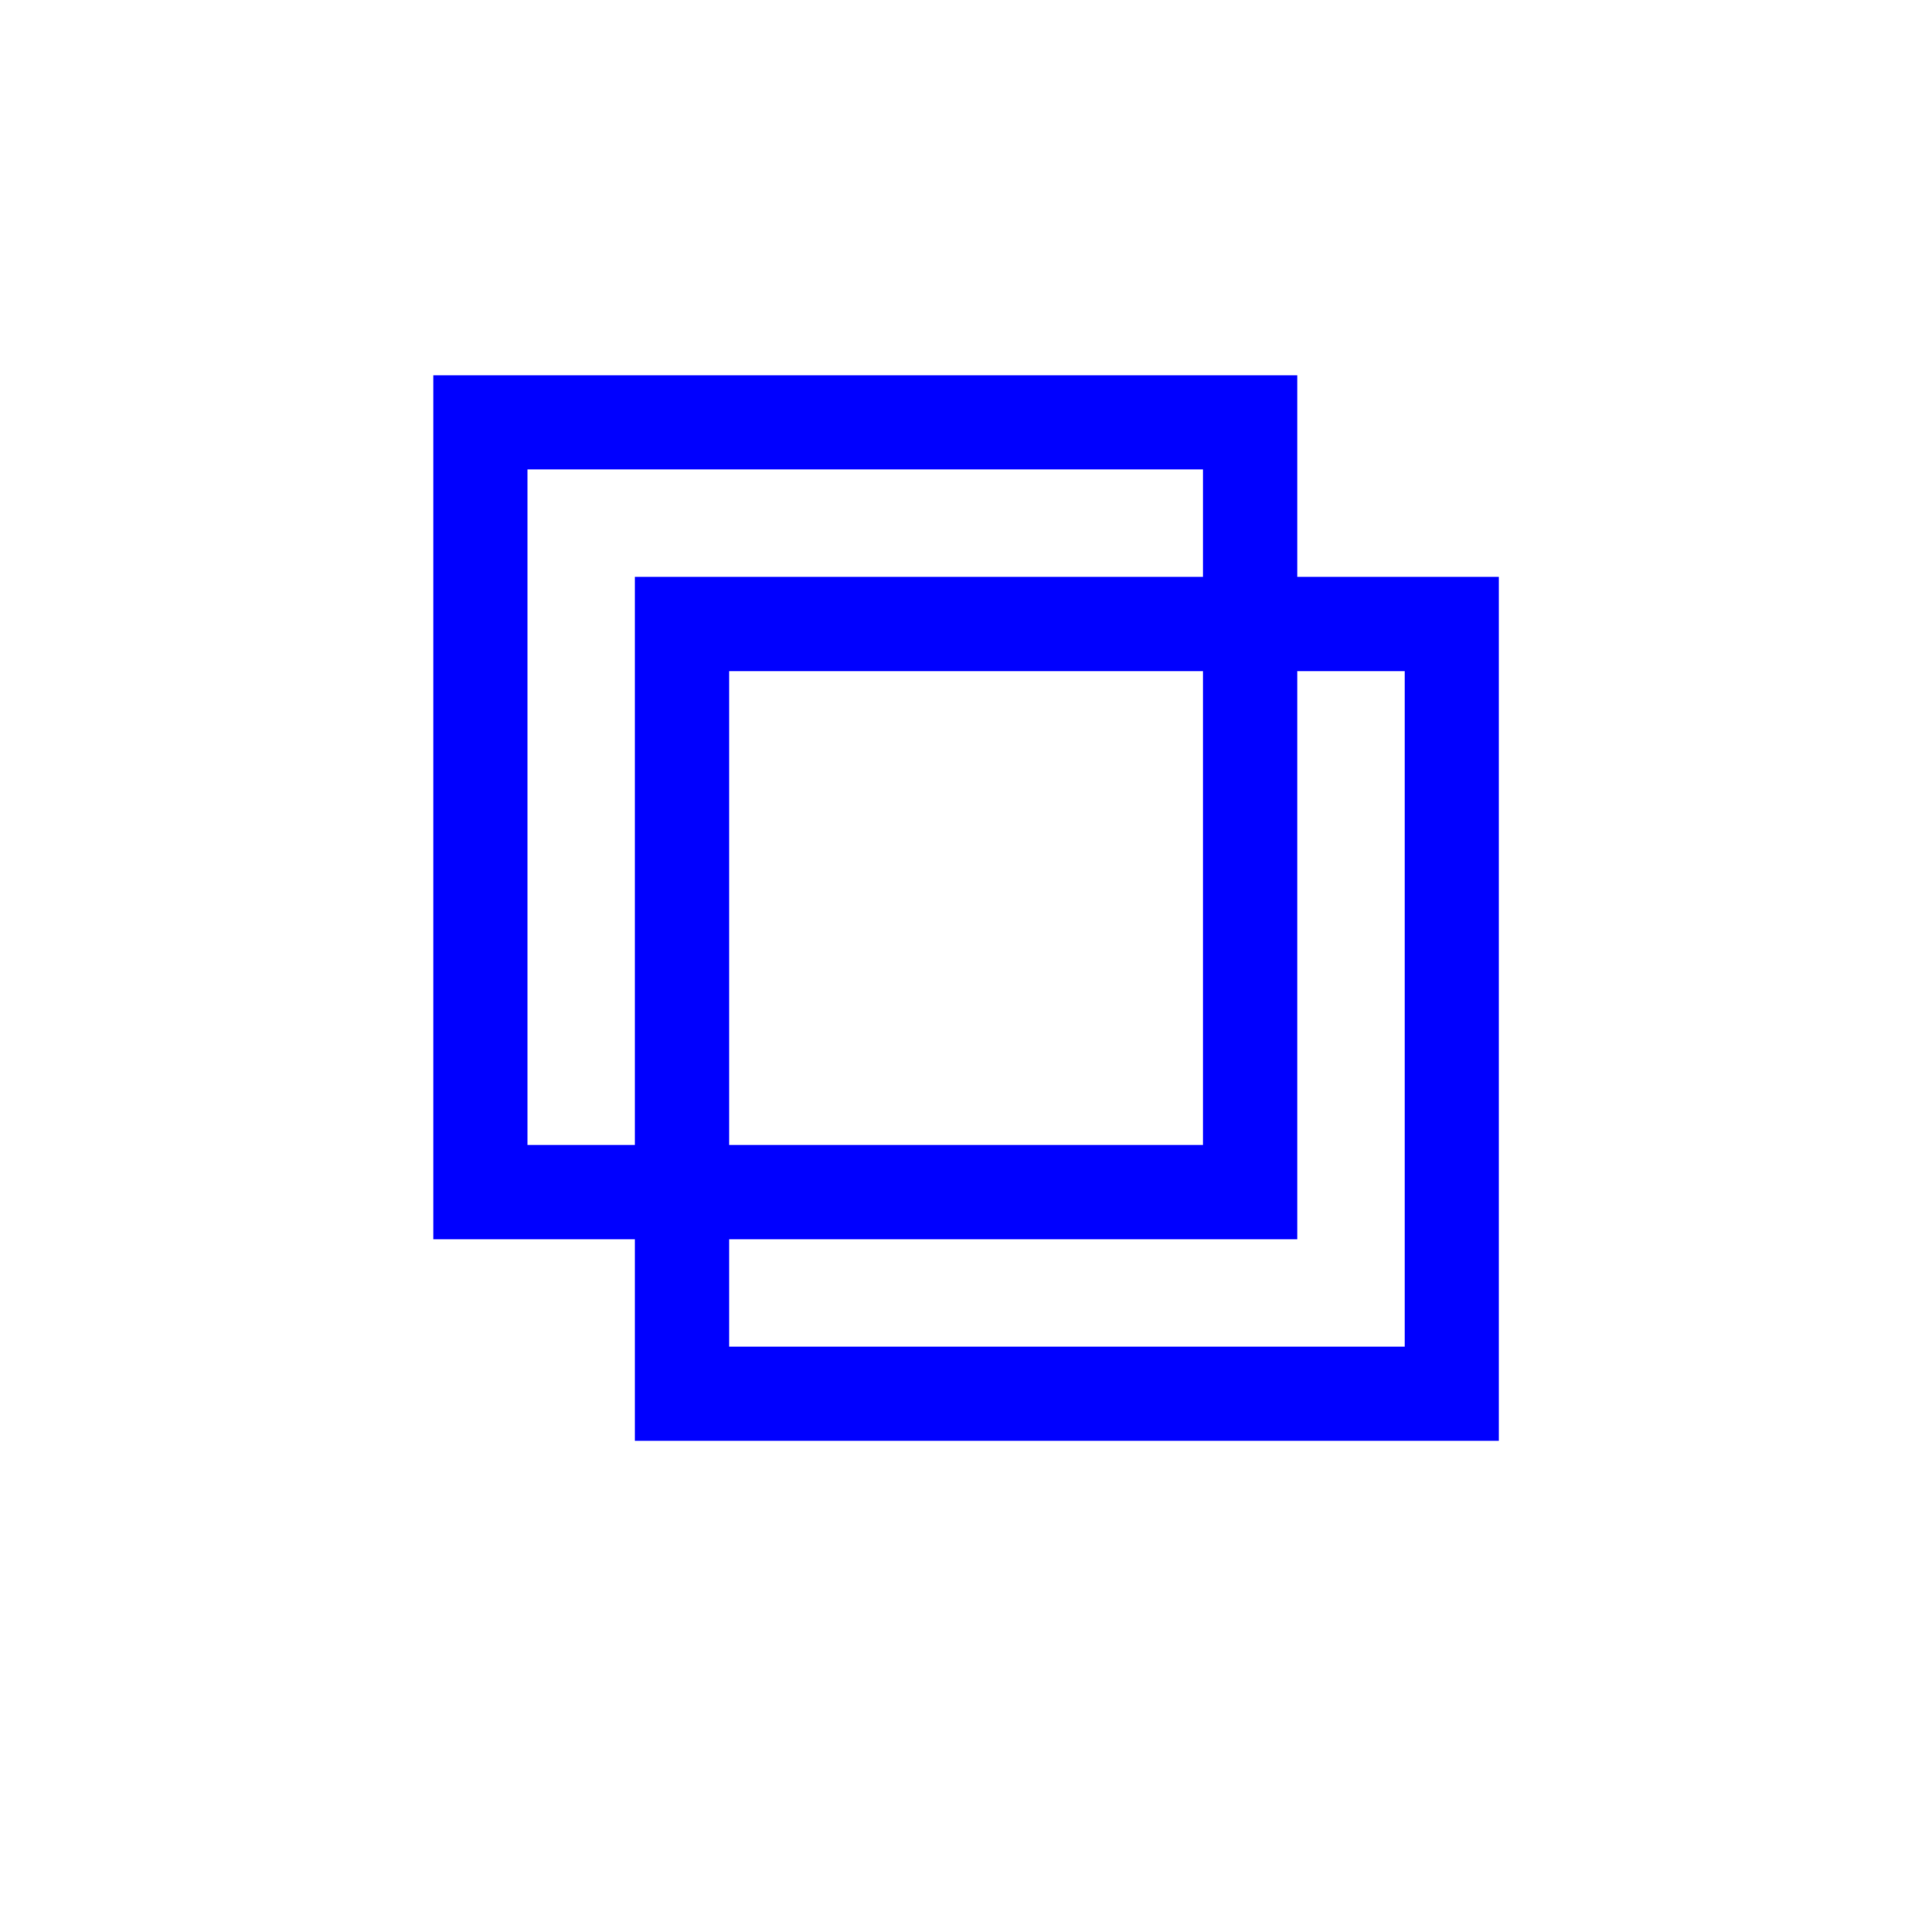
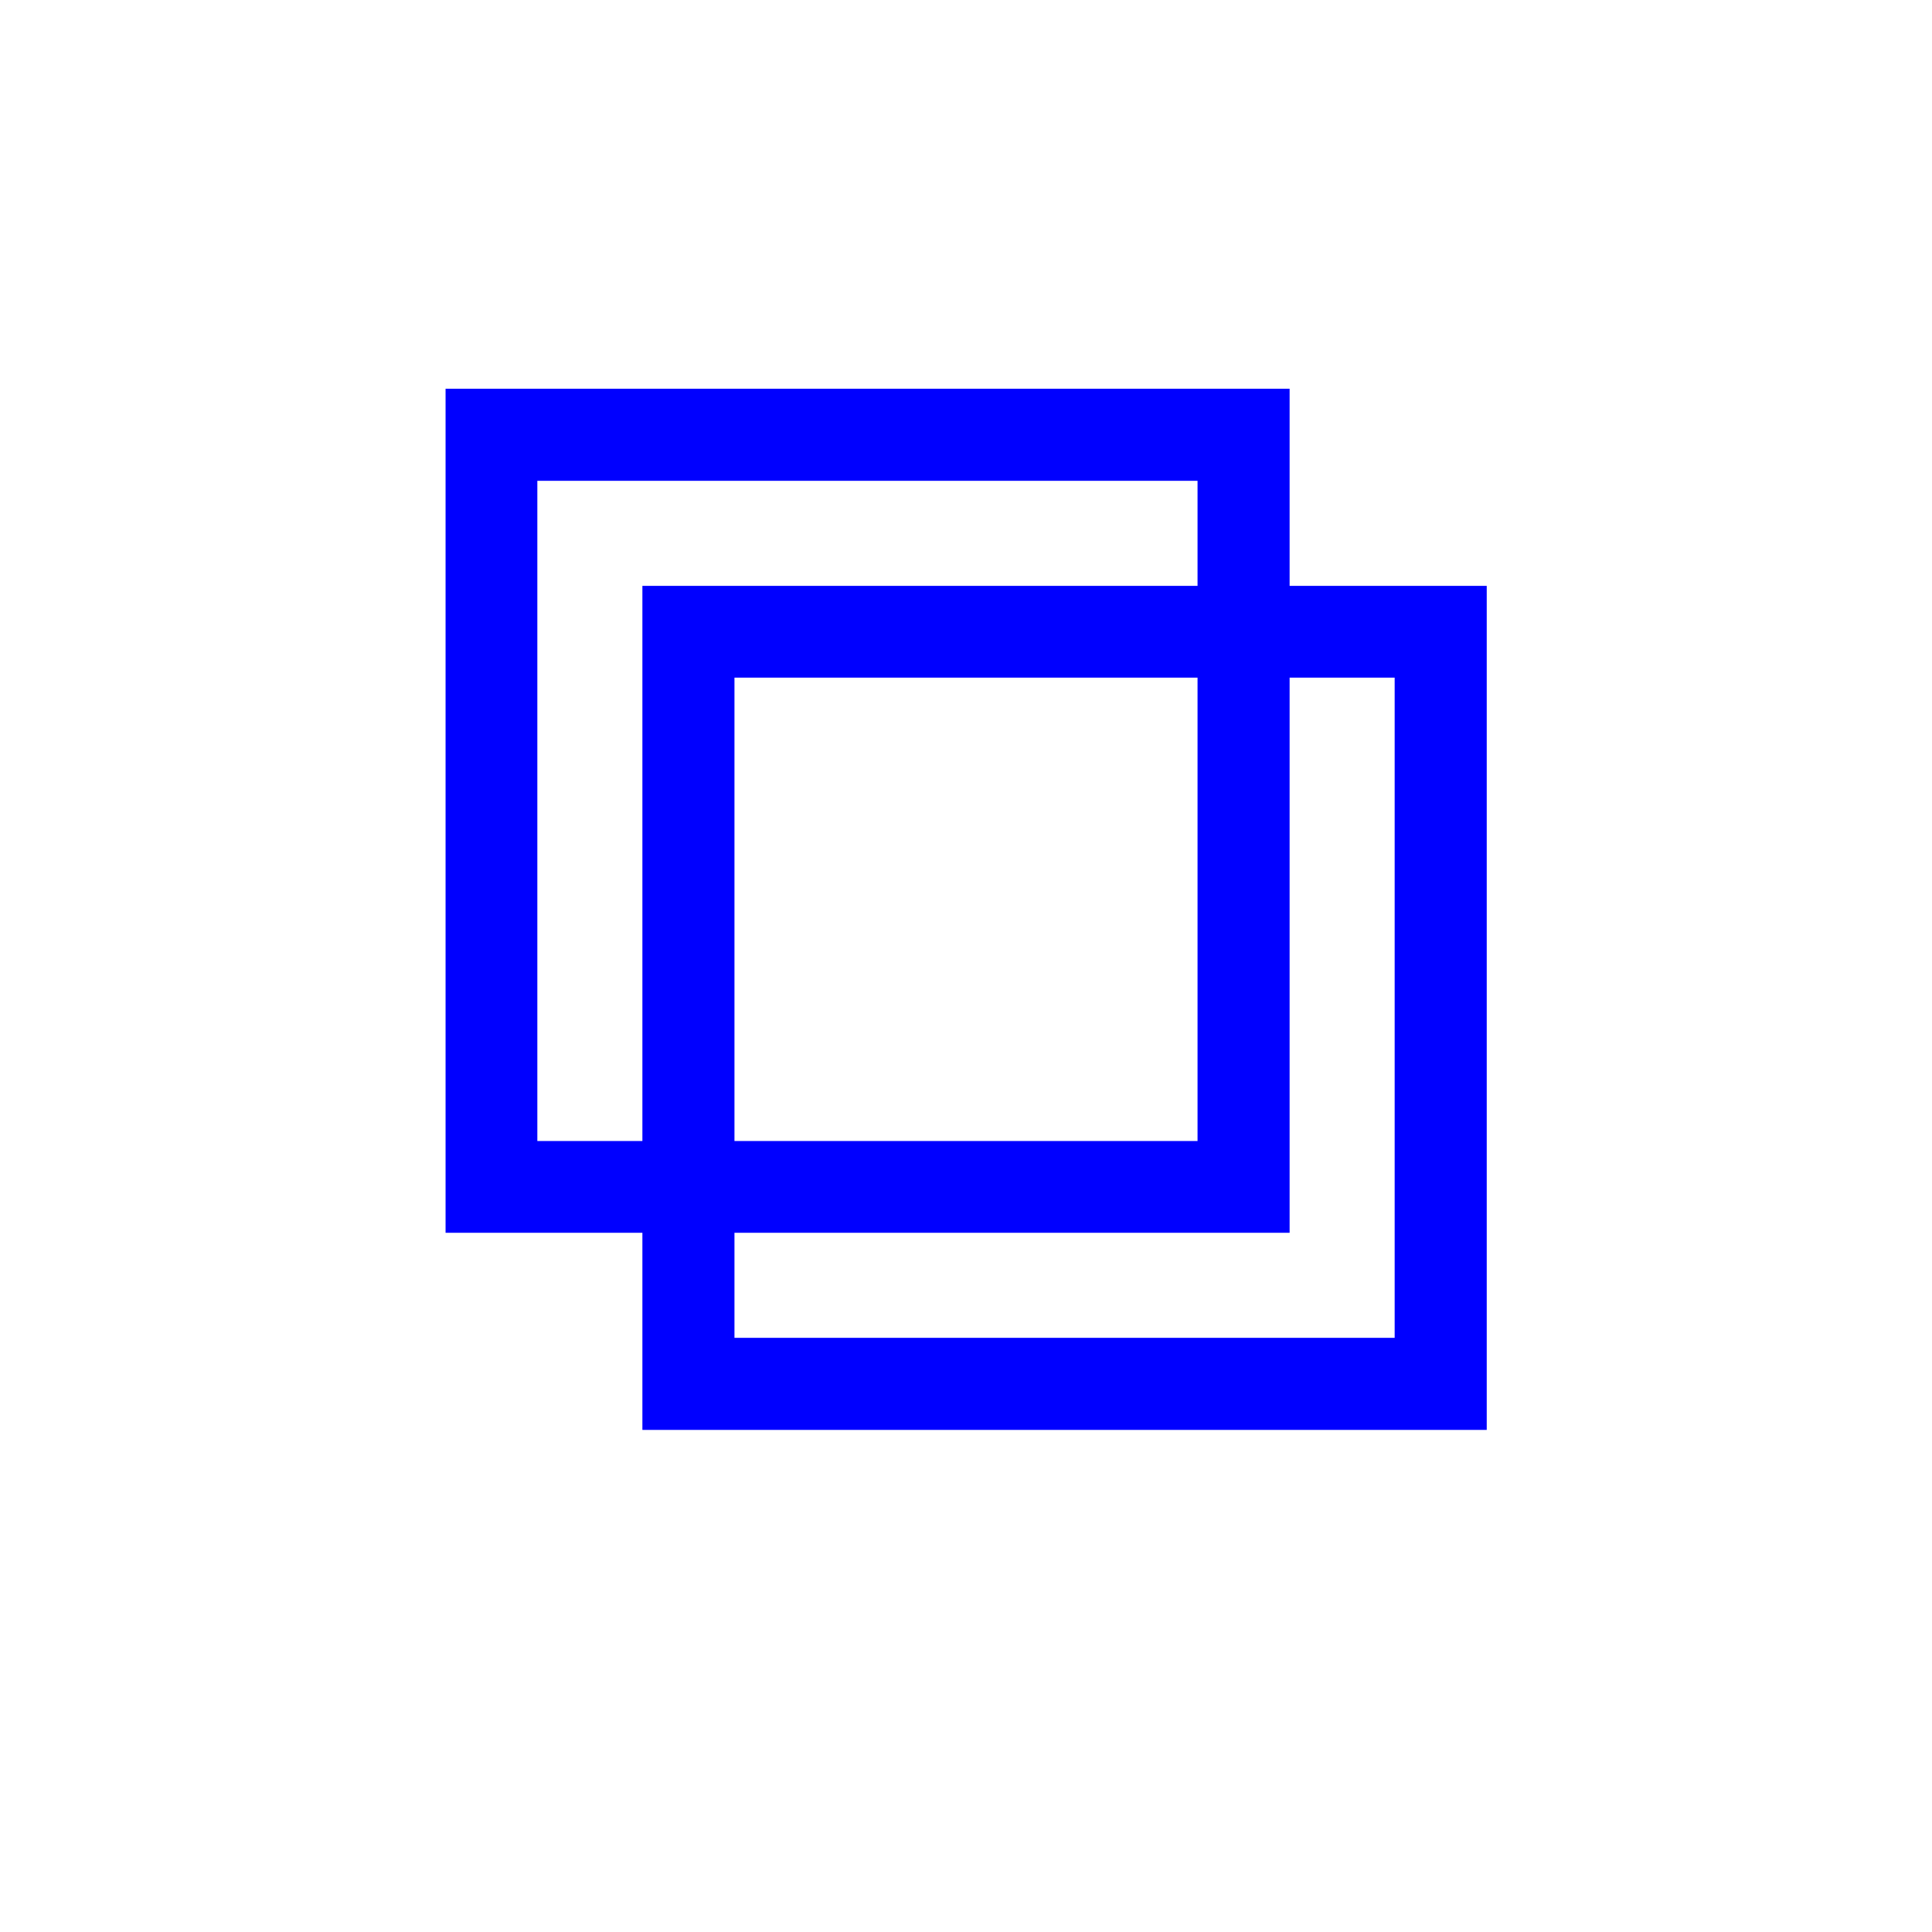
<svg xmlns="http://www.w3.org/2000/svg" viewBox="0 0 100 100">
  <style>
    .symbol {
      fill: blue;
      text-anchor: middle;
      dominant-baseline: middle;
      font-family: serif;
    }
  </style>
-   <text x="50" y="50" font-size="87" class="symbol">⧉</text>
+   <text x="50" y="50" font-size="85" class="symbol">⧉</text>
</svg>
